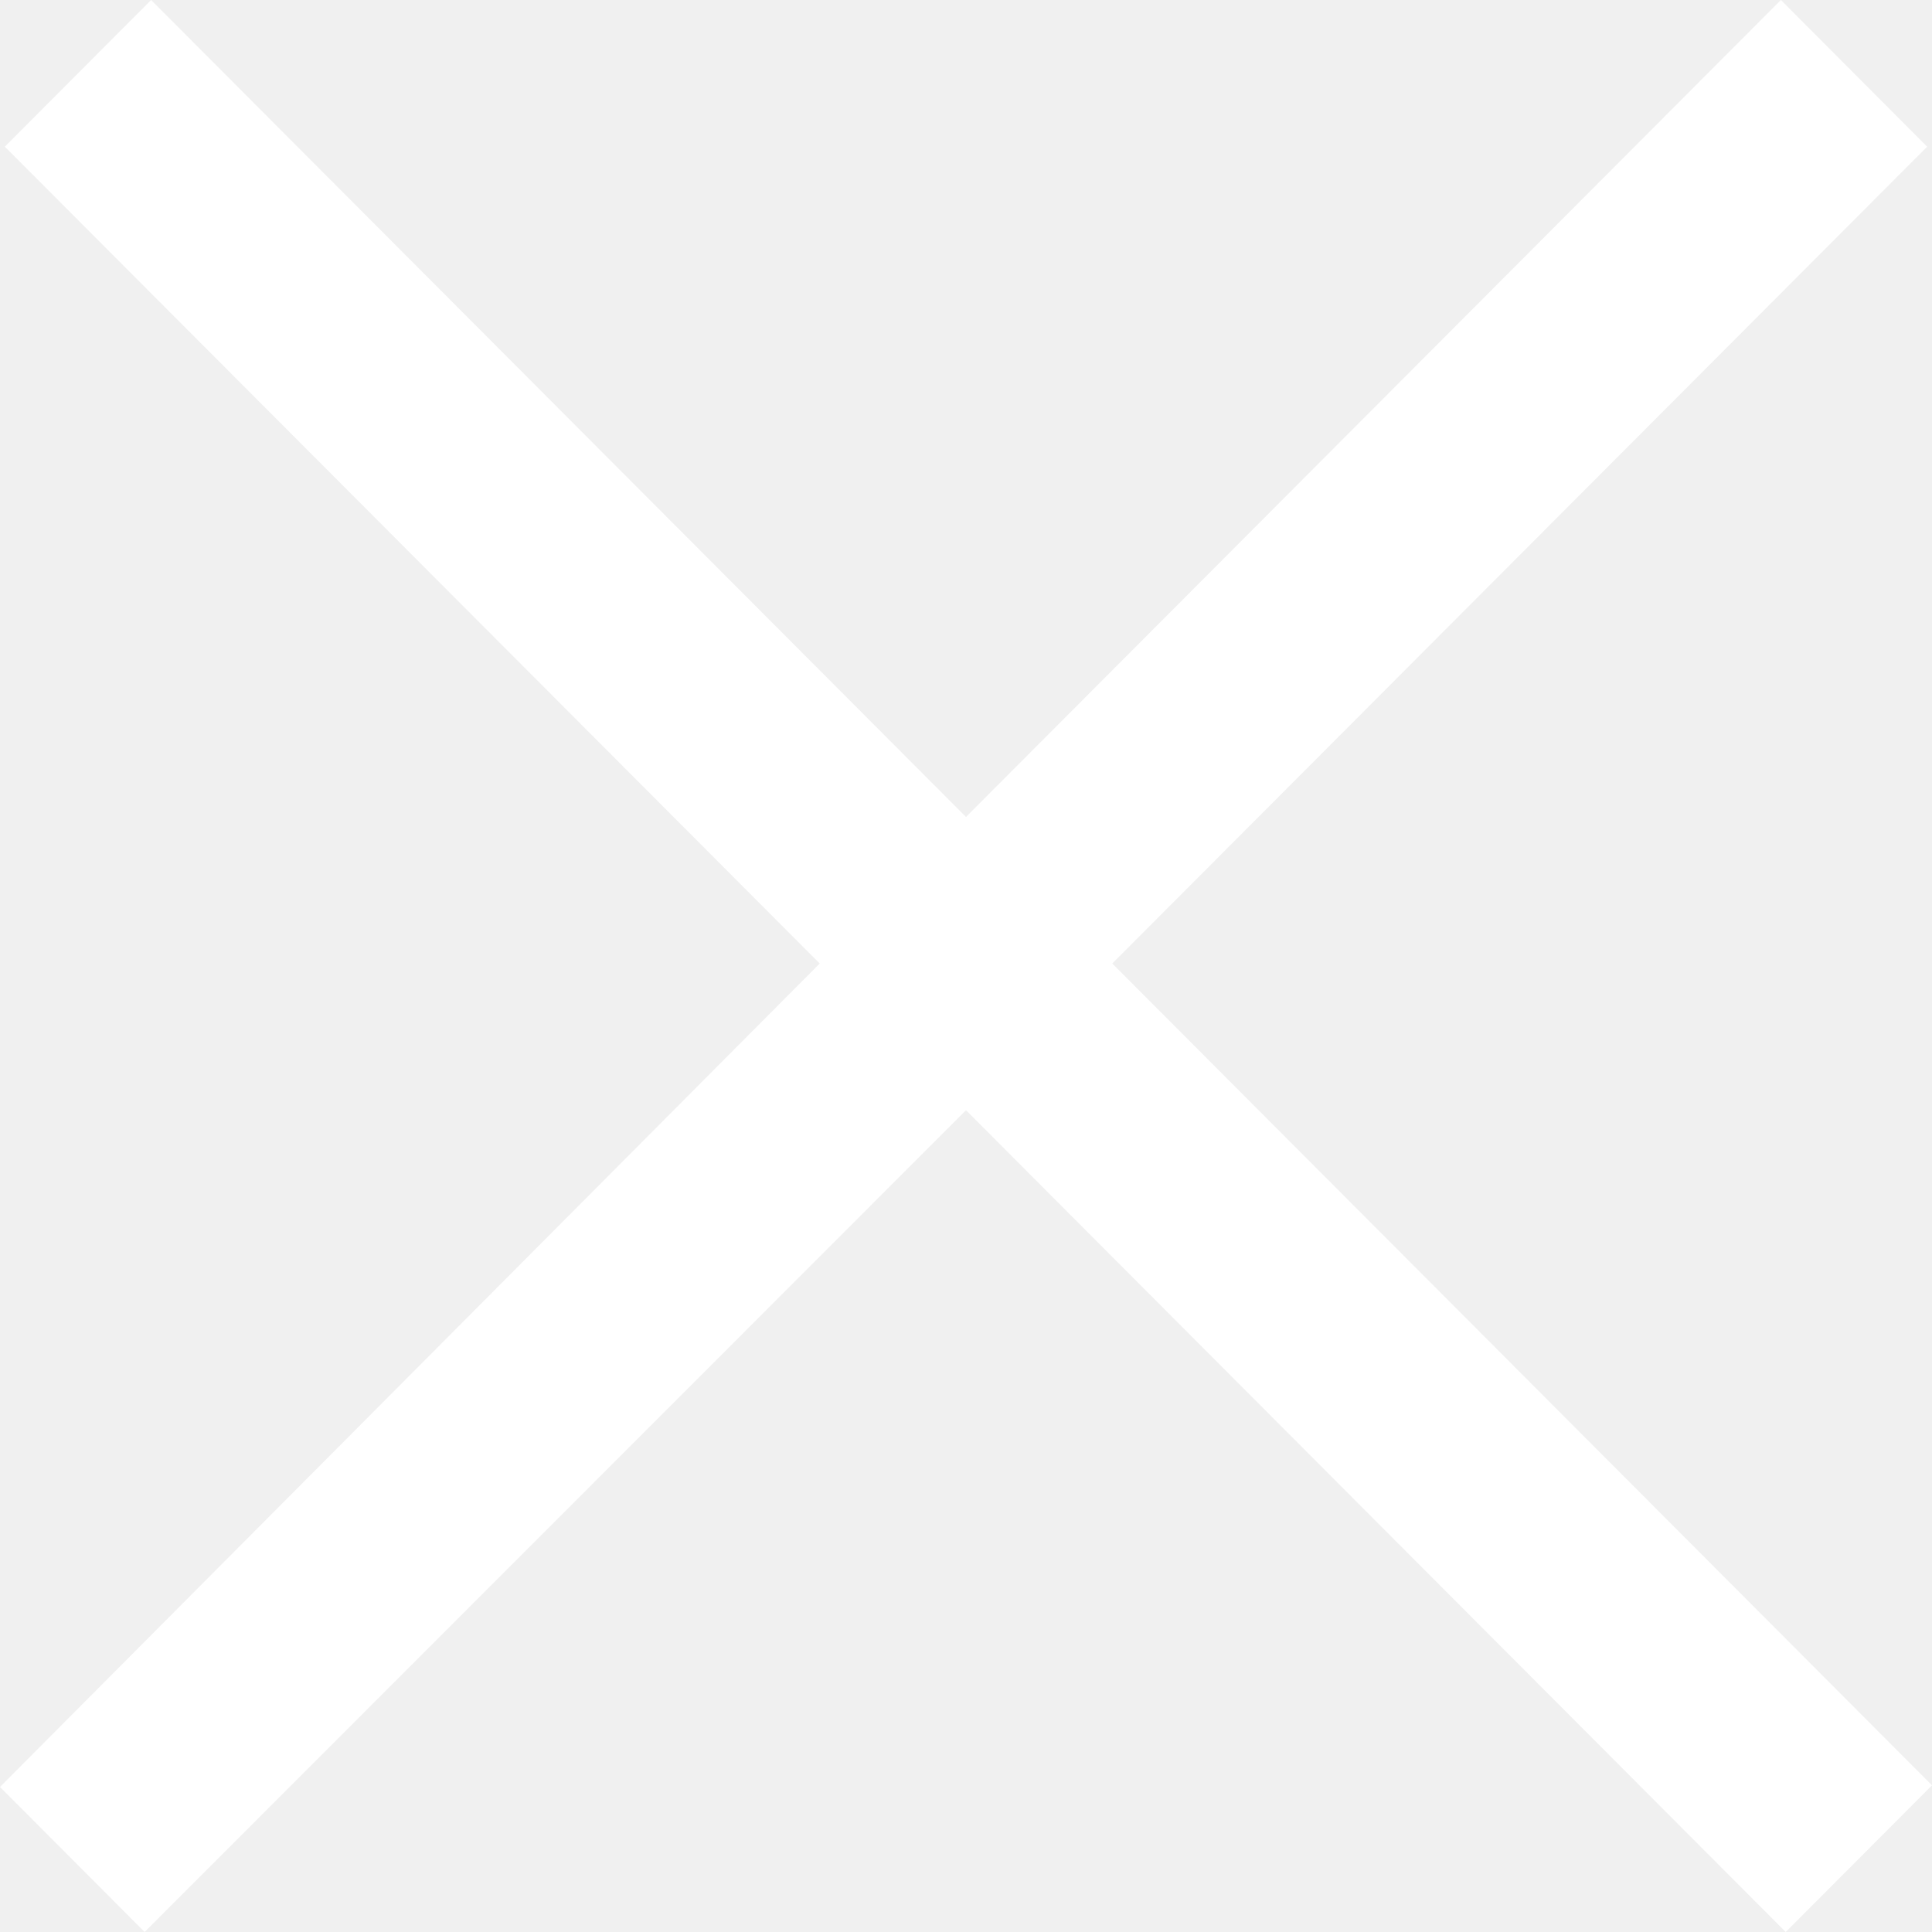
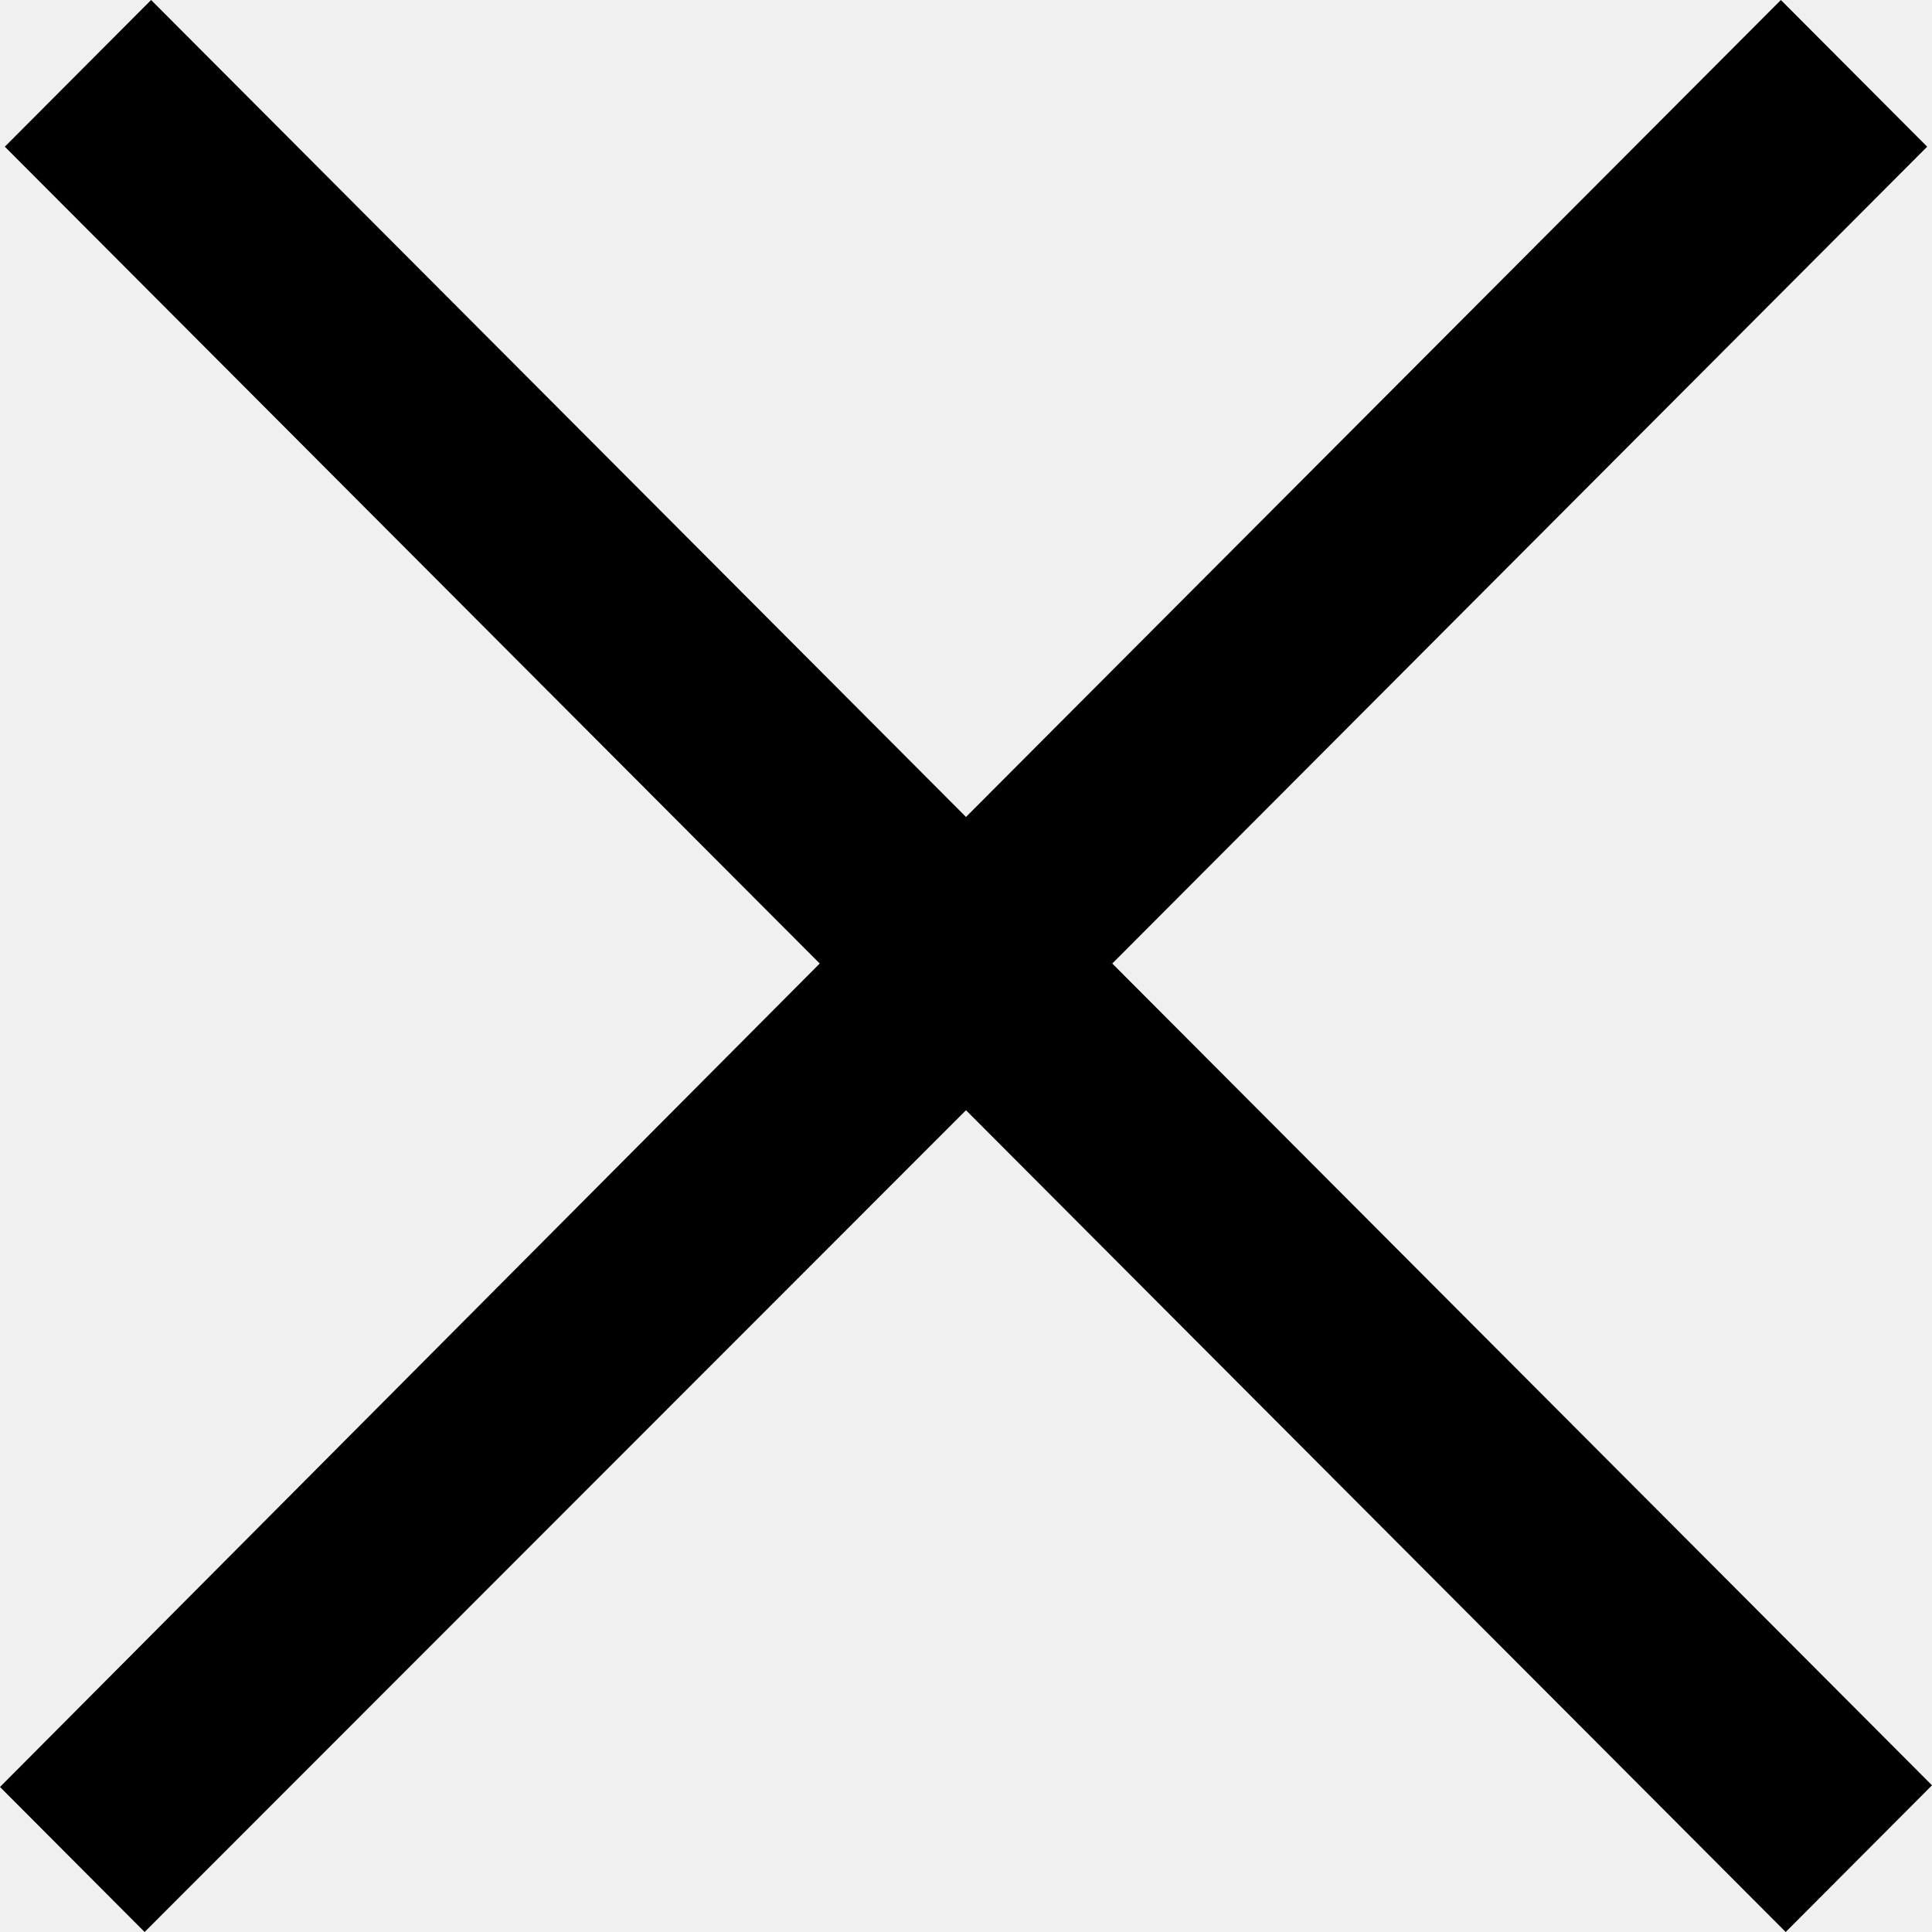
<svg xmlns="http://www.w3.org/2000/svg" width="14" height="14" viewBox="0 0 14 14" fill="none">
-   <path d="M1.095 0L0.035 1.063L5.94 6.982L0 12.949L1.048 14L7 8.045L12.94 14L14 12.937L8.06 6.982L13.965 1.063L12.905 0L7 5.92L1.095 0Z" fill="white" />
+   <path d="M1.095 0L0.035 1.063L5.94 6.982L0 12.949L1.048 14L7 8.045L12.94 14L14 12.937L8.06 6.982L13.965 1.063L12.905 0L7 5.92L1.095 0Z" fill="black" />
</svg>
